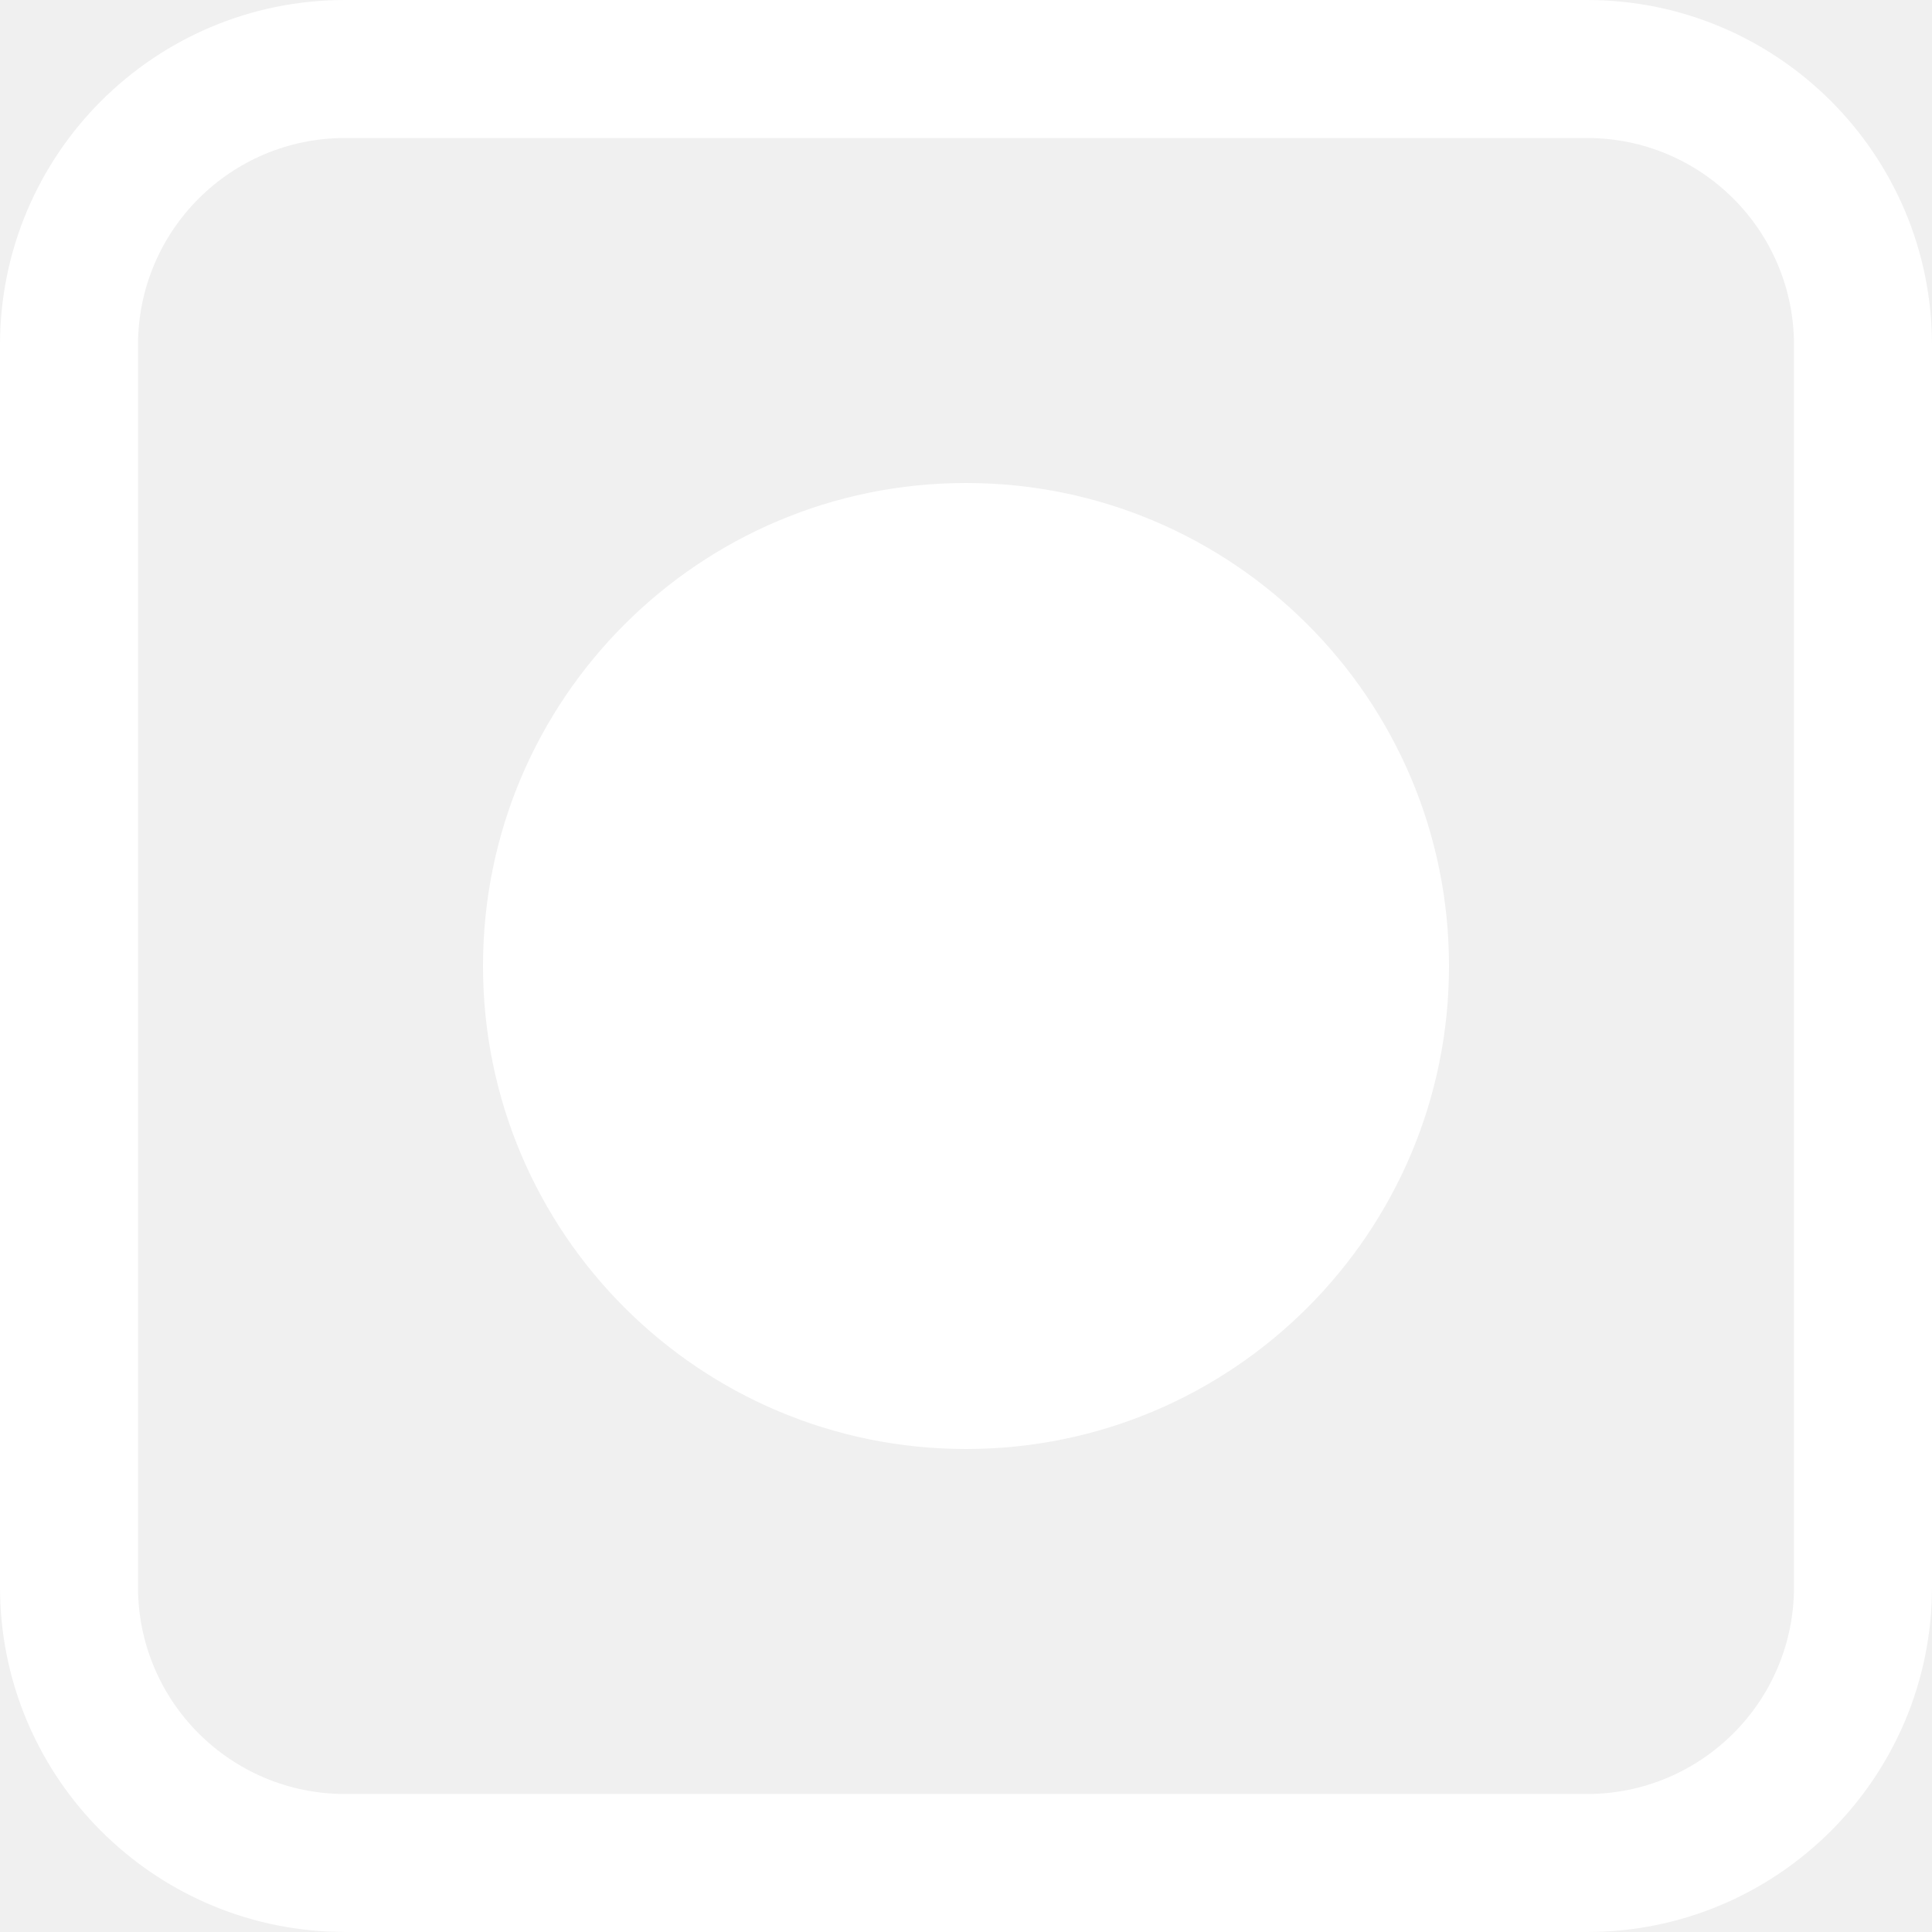
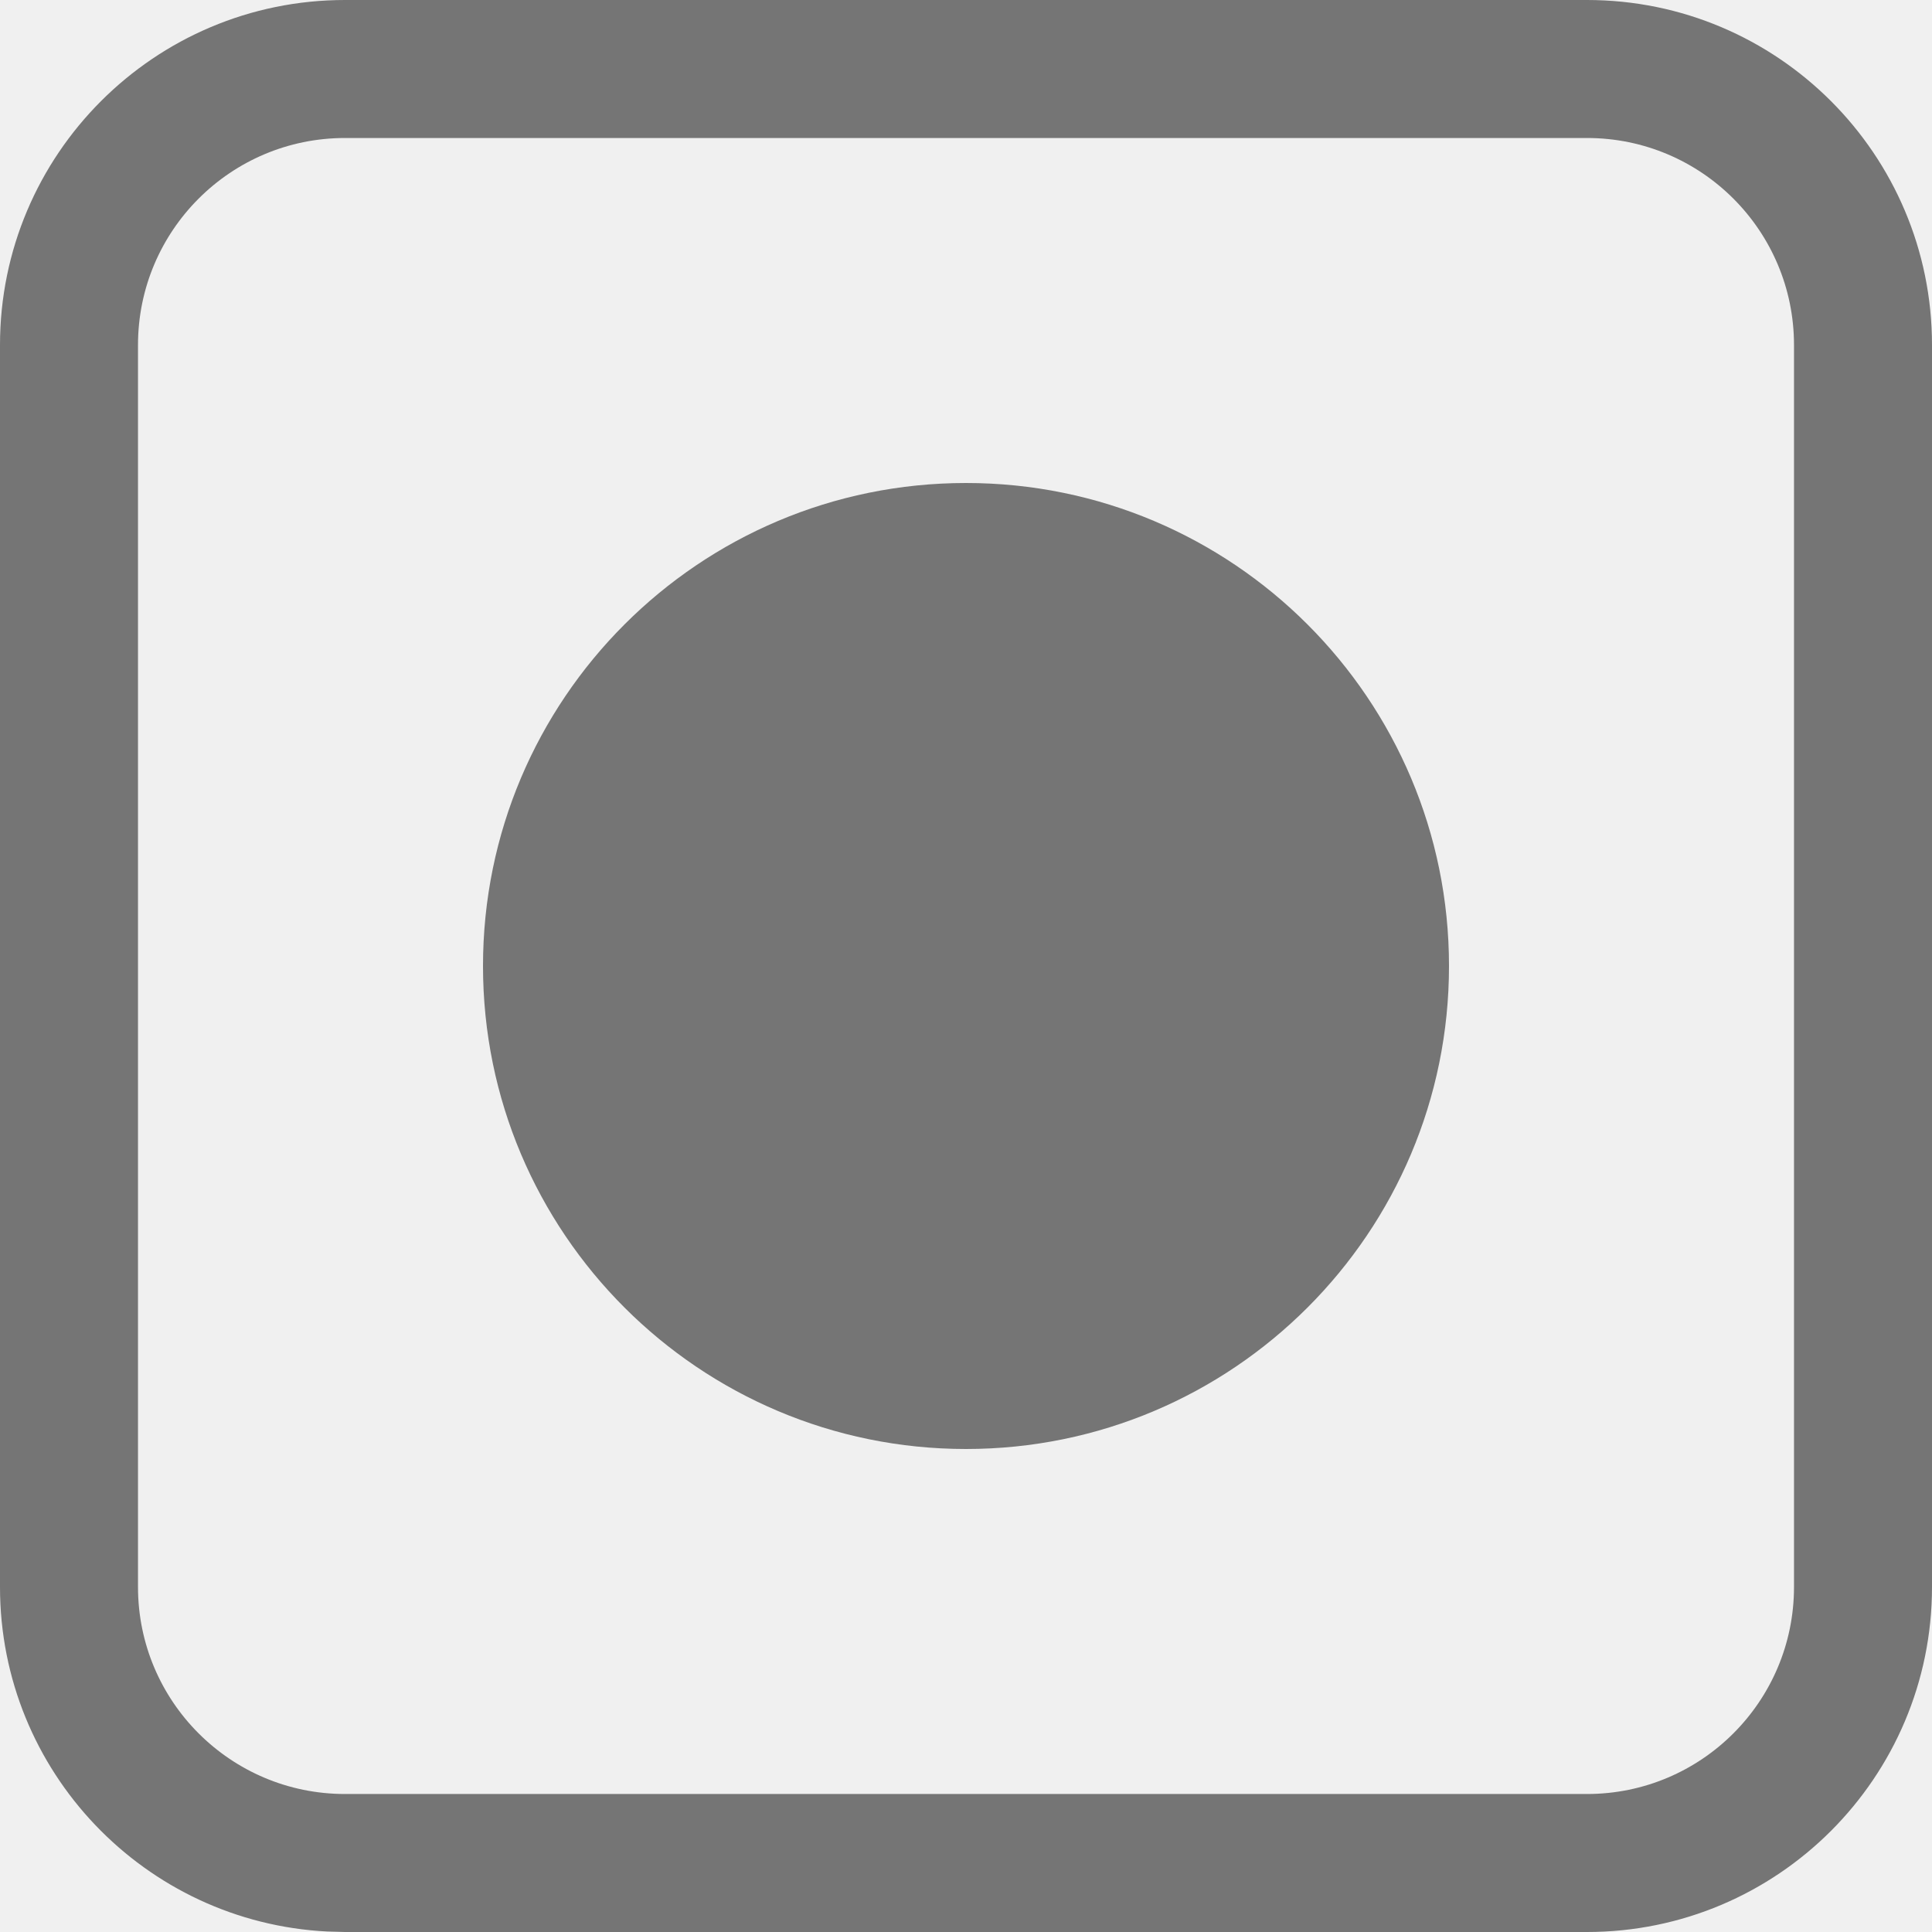
<svg xmlns="http://www.w3.org/2000/svg" width="28" height="28" viewBox="0 0 28 28" fill="none">
-   <path d="M14 7C17.866 7 21 10.134 21 14C21 17.866 17.866 21 14 21C10.134 21 7 17.866 7 14C7 10.134 10.134 7 14 7Z" fill="white" />
-   <path fill-rule="evenodd" clip-rule="evenodd" d="M23 0C25.761 0 28 2.239 28 5V23C28 25.761 25.761 28 23 28H5L4.743 27.993C2.101 27.86 0 25.675 0 23V5C0 2.239 2.239 0 5 0H23ZM5 2C3.343 2 2 3.343 2 5V23C2 24.657 3.343 26 5 26H23C24.657 26 26 24.657 26 23V5C26 3.343 24.657 2 23 2H5Z" fill="white" />
+   <path d="M14 7C17.866 7 21 10.134 21 14C21 17.866 17.866 21 14 21C10.134 21 7 17.866 7 14C7 10.134 10.134 7 14 7Z" fill="#757575" />
+   <path fill-rule="evenodd" clip-rule="evenodd" d="M23 0C25.761 0 28 2.239 28 5V23C28 25.761 25.761 28 23 28H5L4.743 27.993C2.101 27.86 0 25.675 0 23V5C0 2.239 2.239 0 5 0H23ZM5 2C3.343 2 2 3.343 2 5V23C2 24.657 3.343 26 5 26H23C24.657 26 26 24.657 26 23V5C26 3.343 24.657 2 23 2H5Z" fill="#757575" />
</svg>
